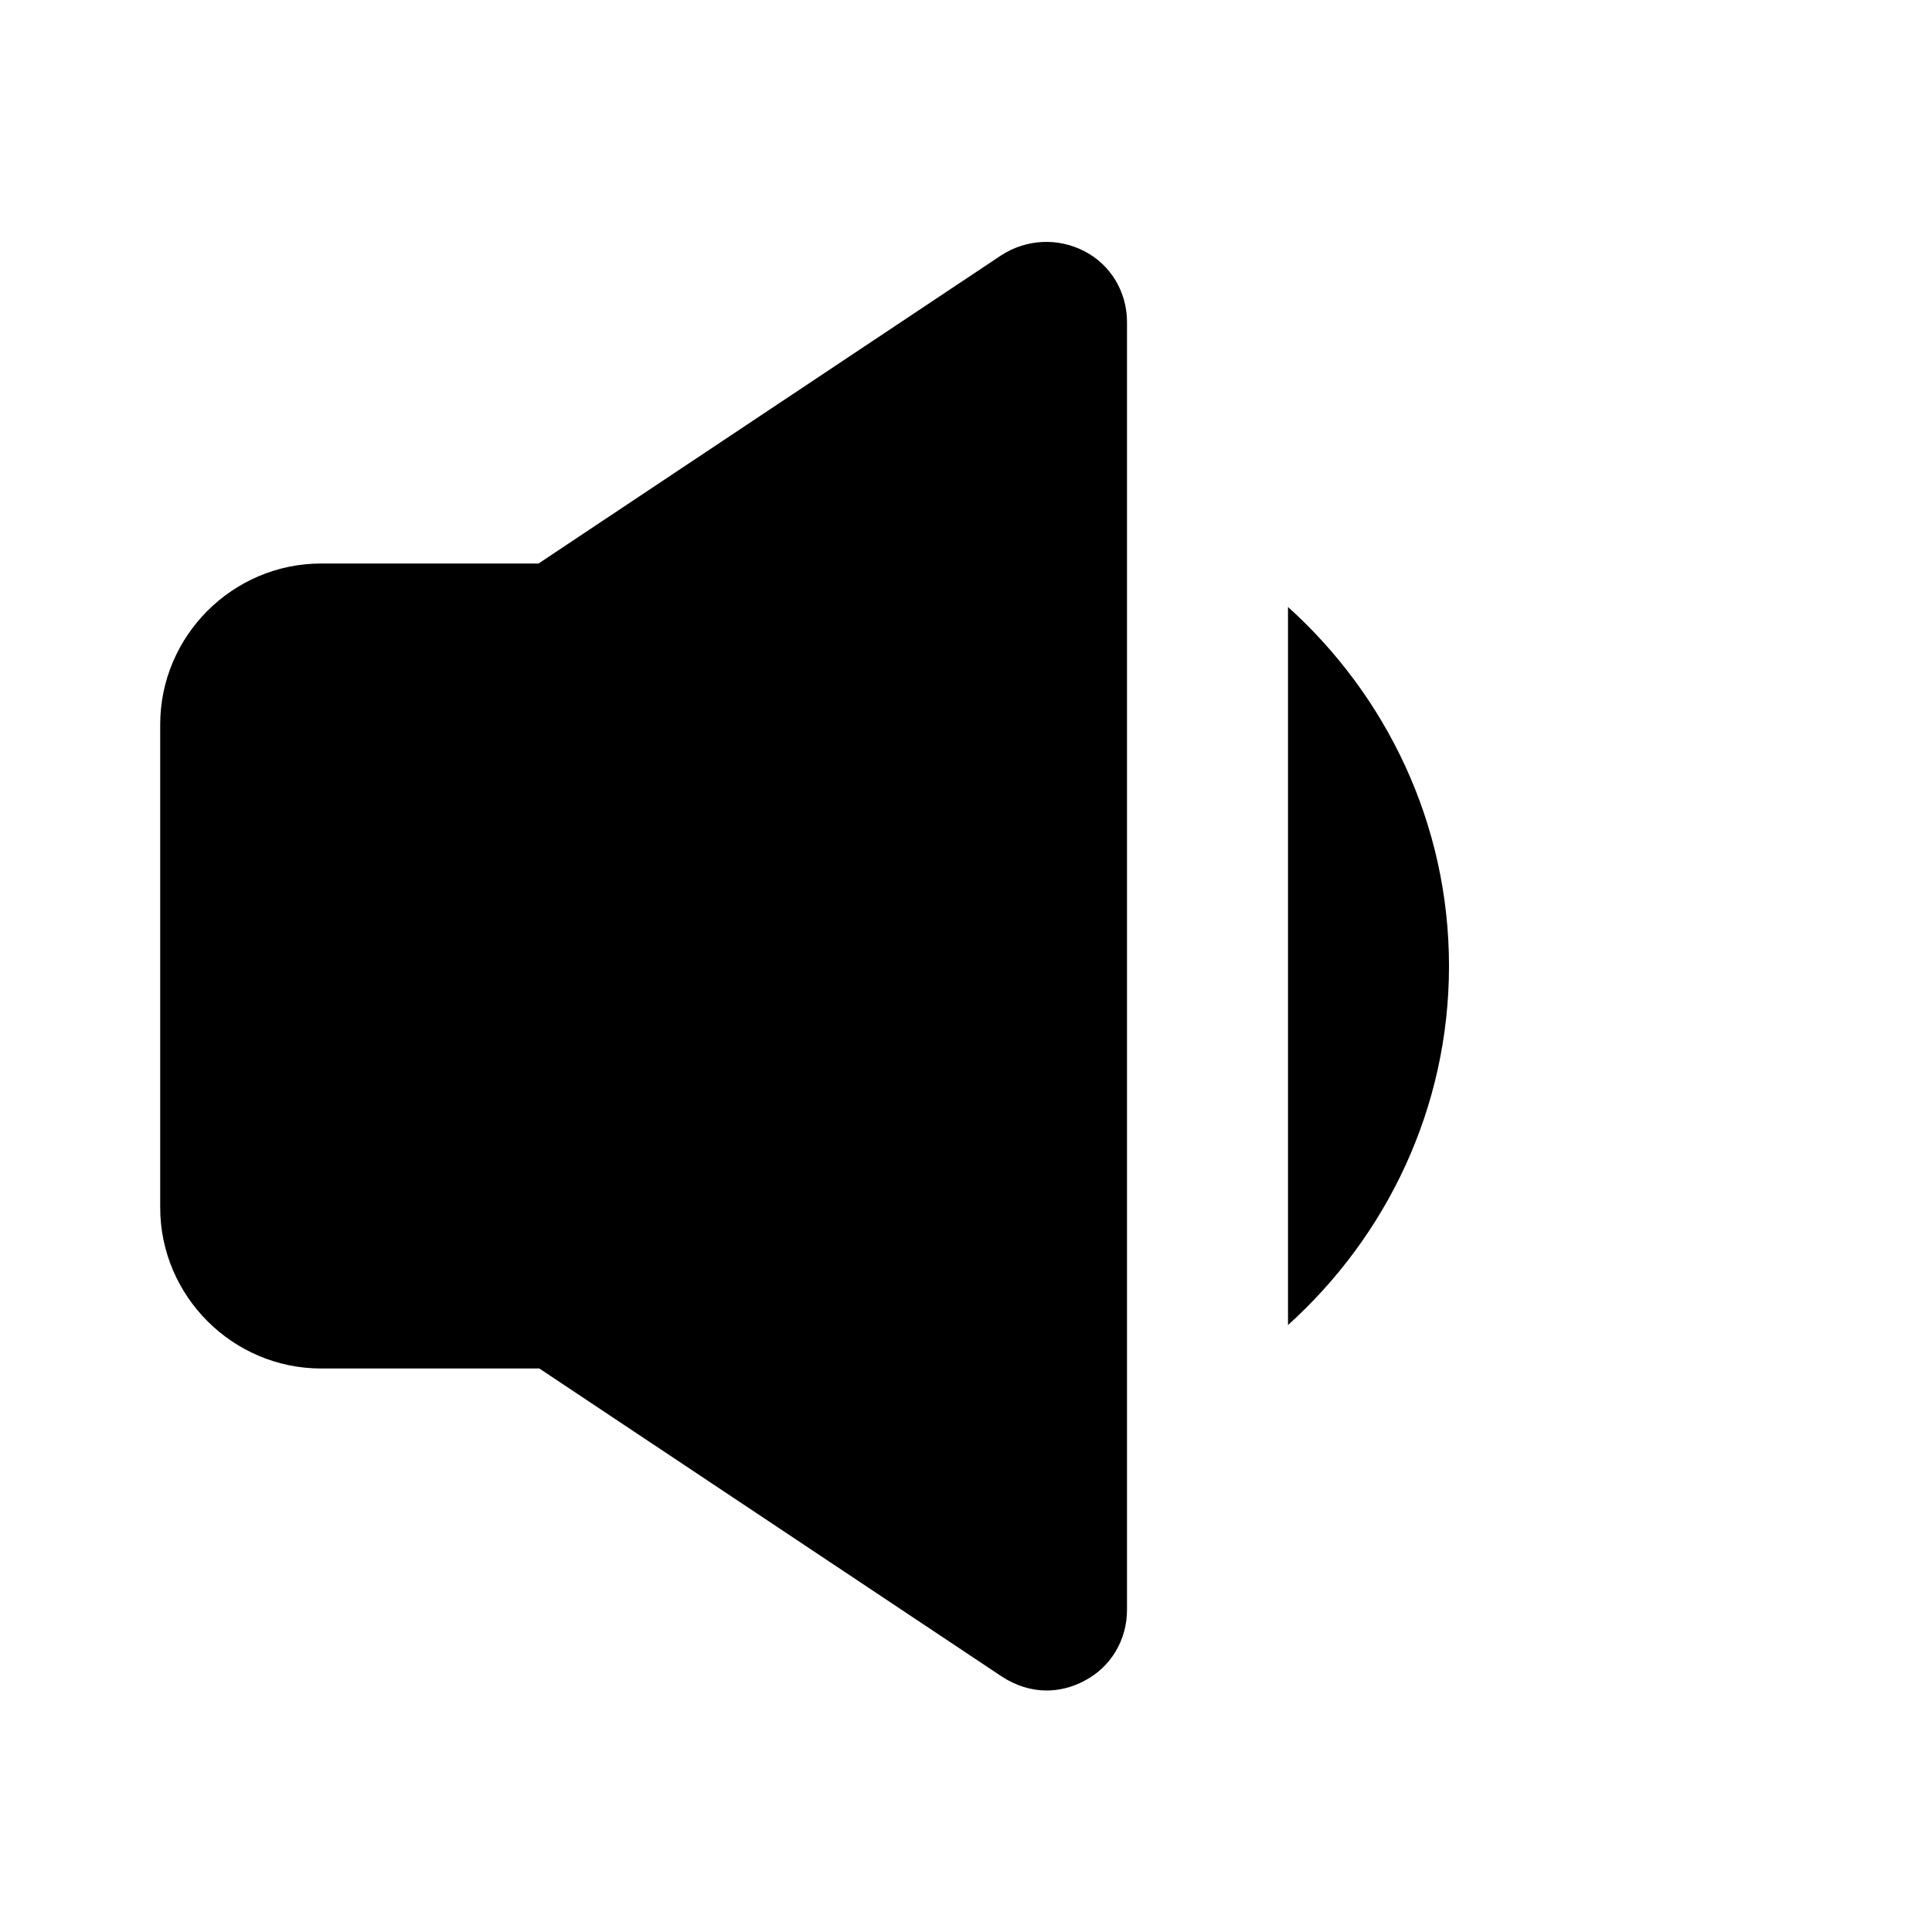
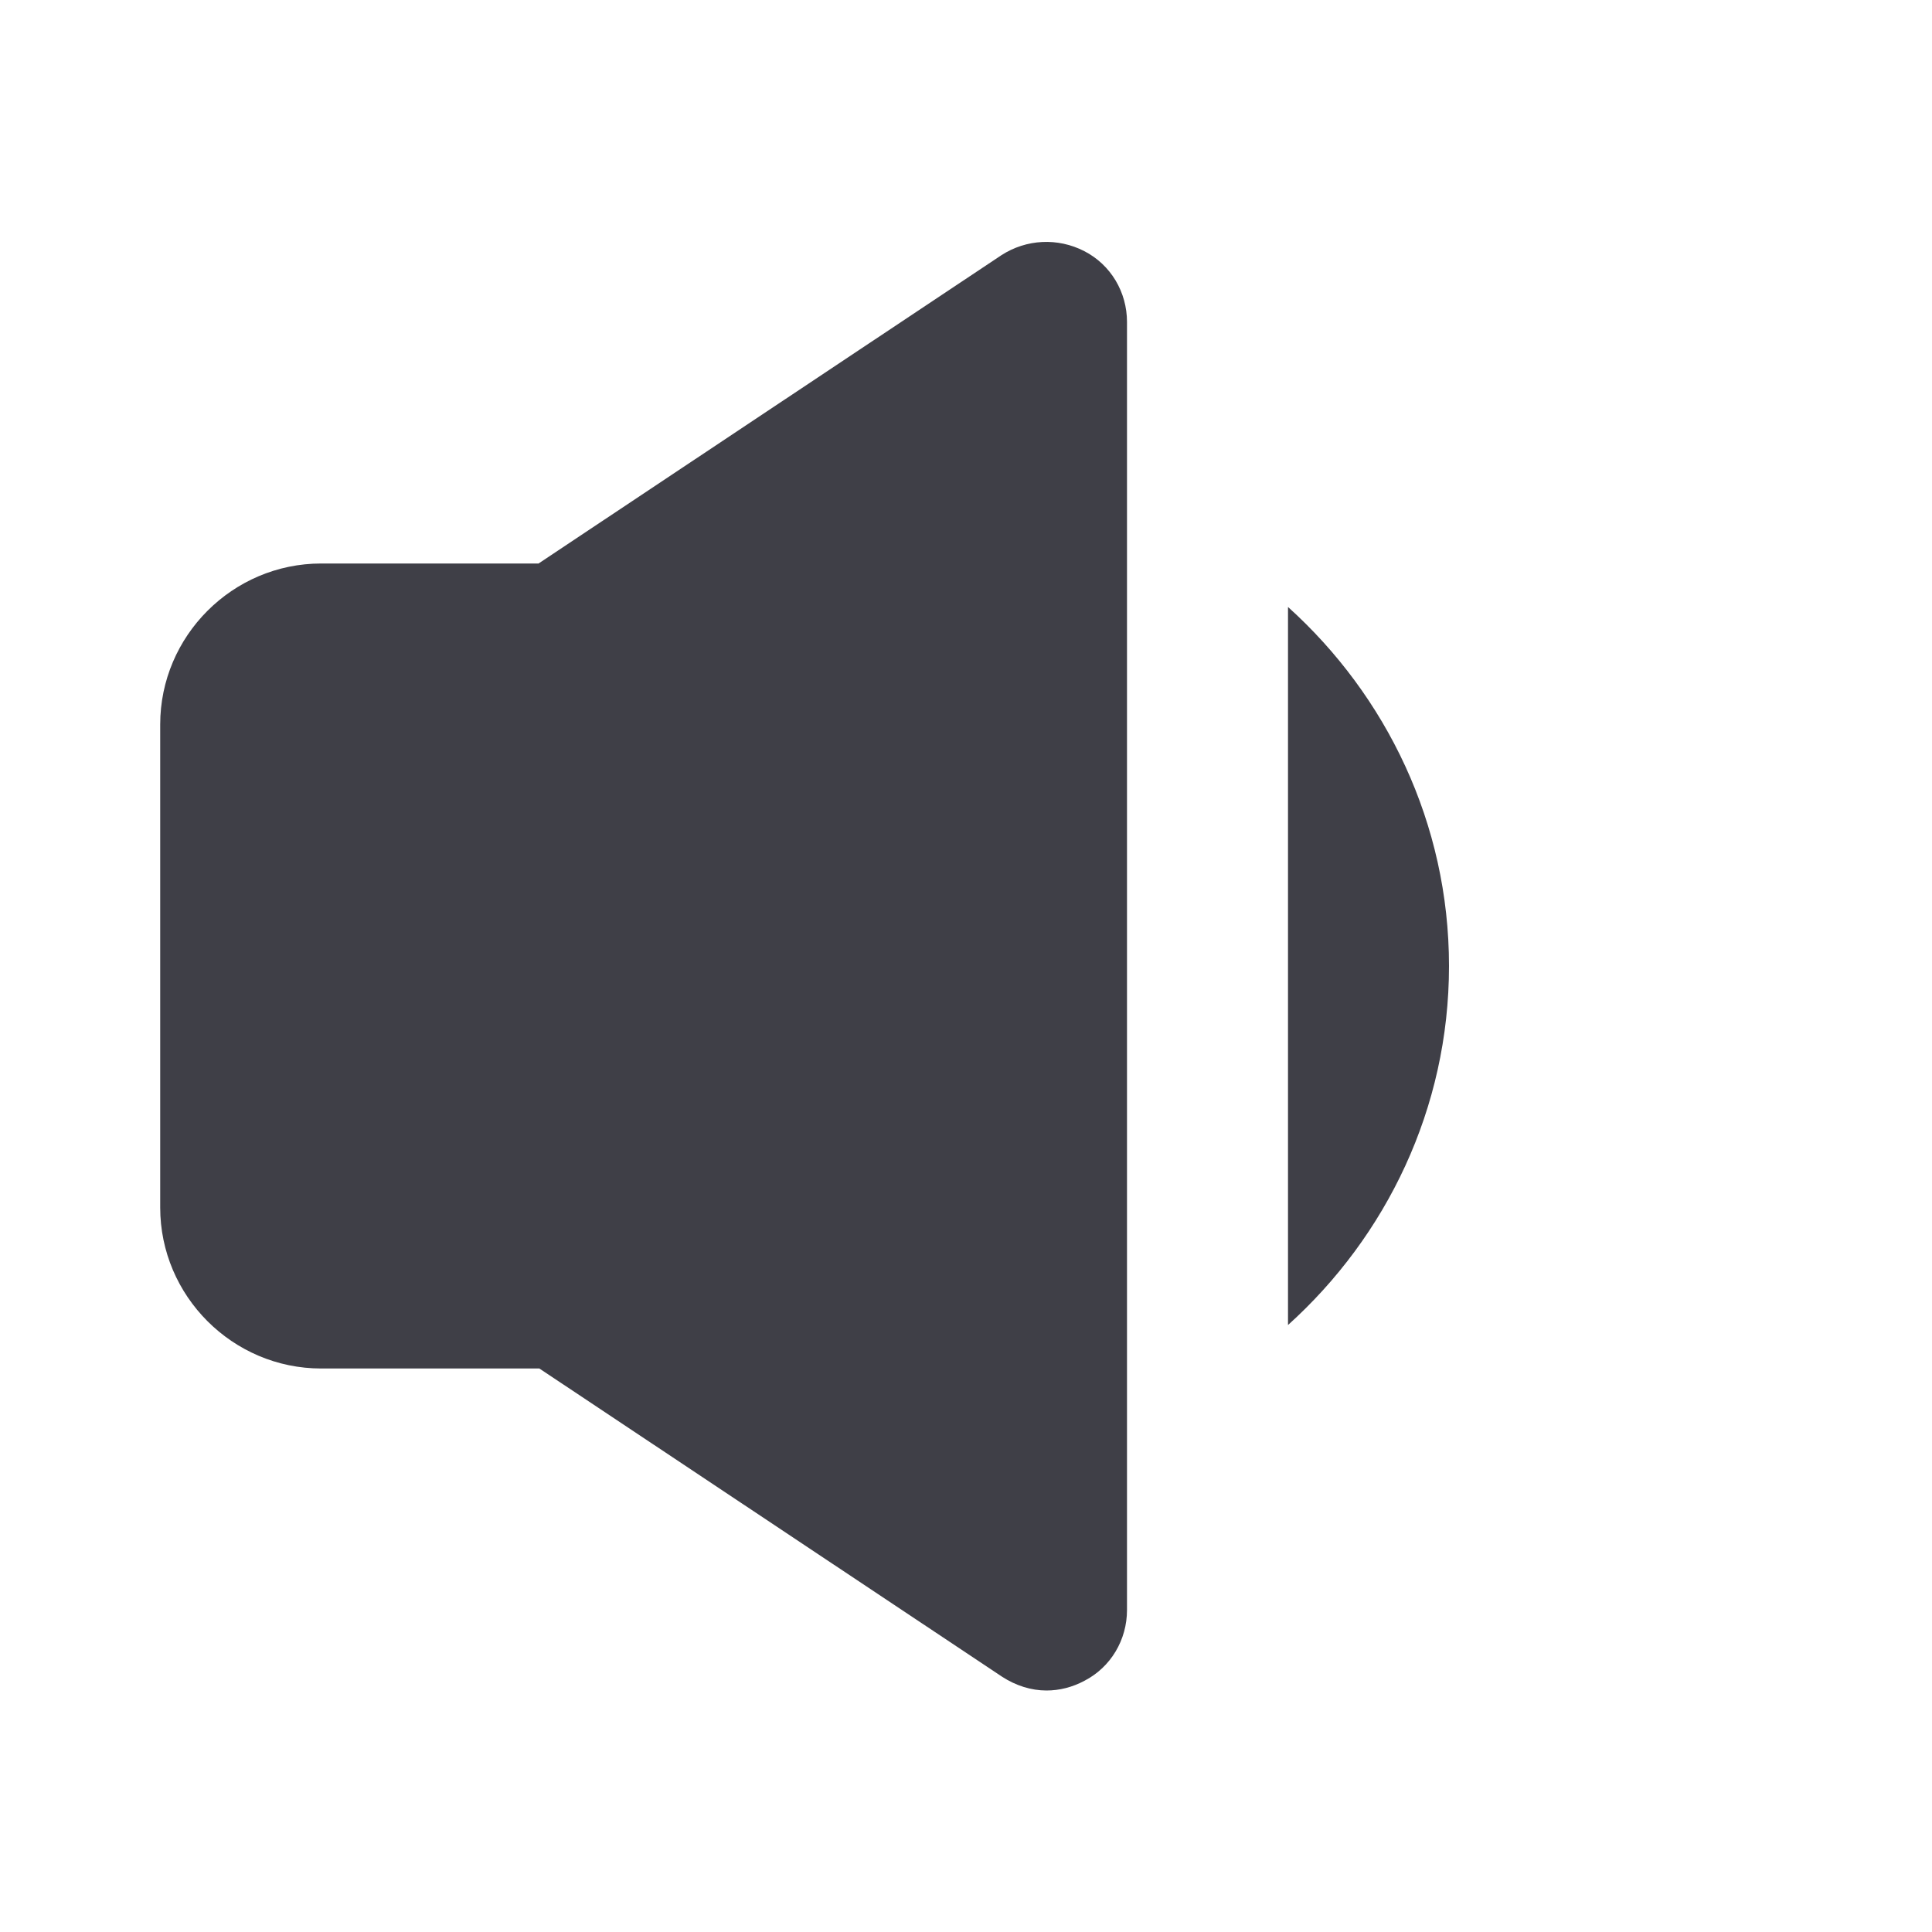
- <svg xmlns="http://www.w3.org/2000/svg" width="24" height="24" fill="currentColor" viewBox="0 0 24 24" transform="" id="injected-svg">
+ <svg xmlns="http://www.w3.org/2000/svg" width="24" height="24" fill="#3F3F47" viewBox="0 0 24 24" transform="" id="injected-svg">
  <path d="M4 17h2.7l5.75 3.83c.17.11.36.17.55.17.16 0 .32-.04.47-.12.33-.17.53-.51.53-.88V4c0-.37-.2-.71-.53-.88s-.72-.15-1.03.05L6.69 7h-2.7c-1.1 0-2 .9-2 2v6c0 1.1.9 2 2 2Zm14-5c0-1.77-.78-3.36-2-4.46v8.92c1.22-1.1 2-2.69 2-4.46" />
</svg>
